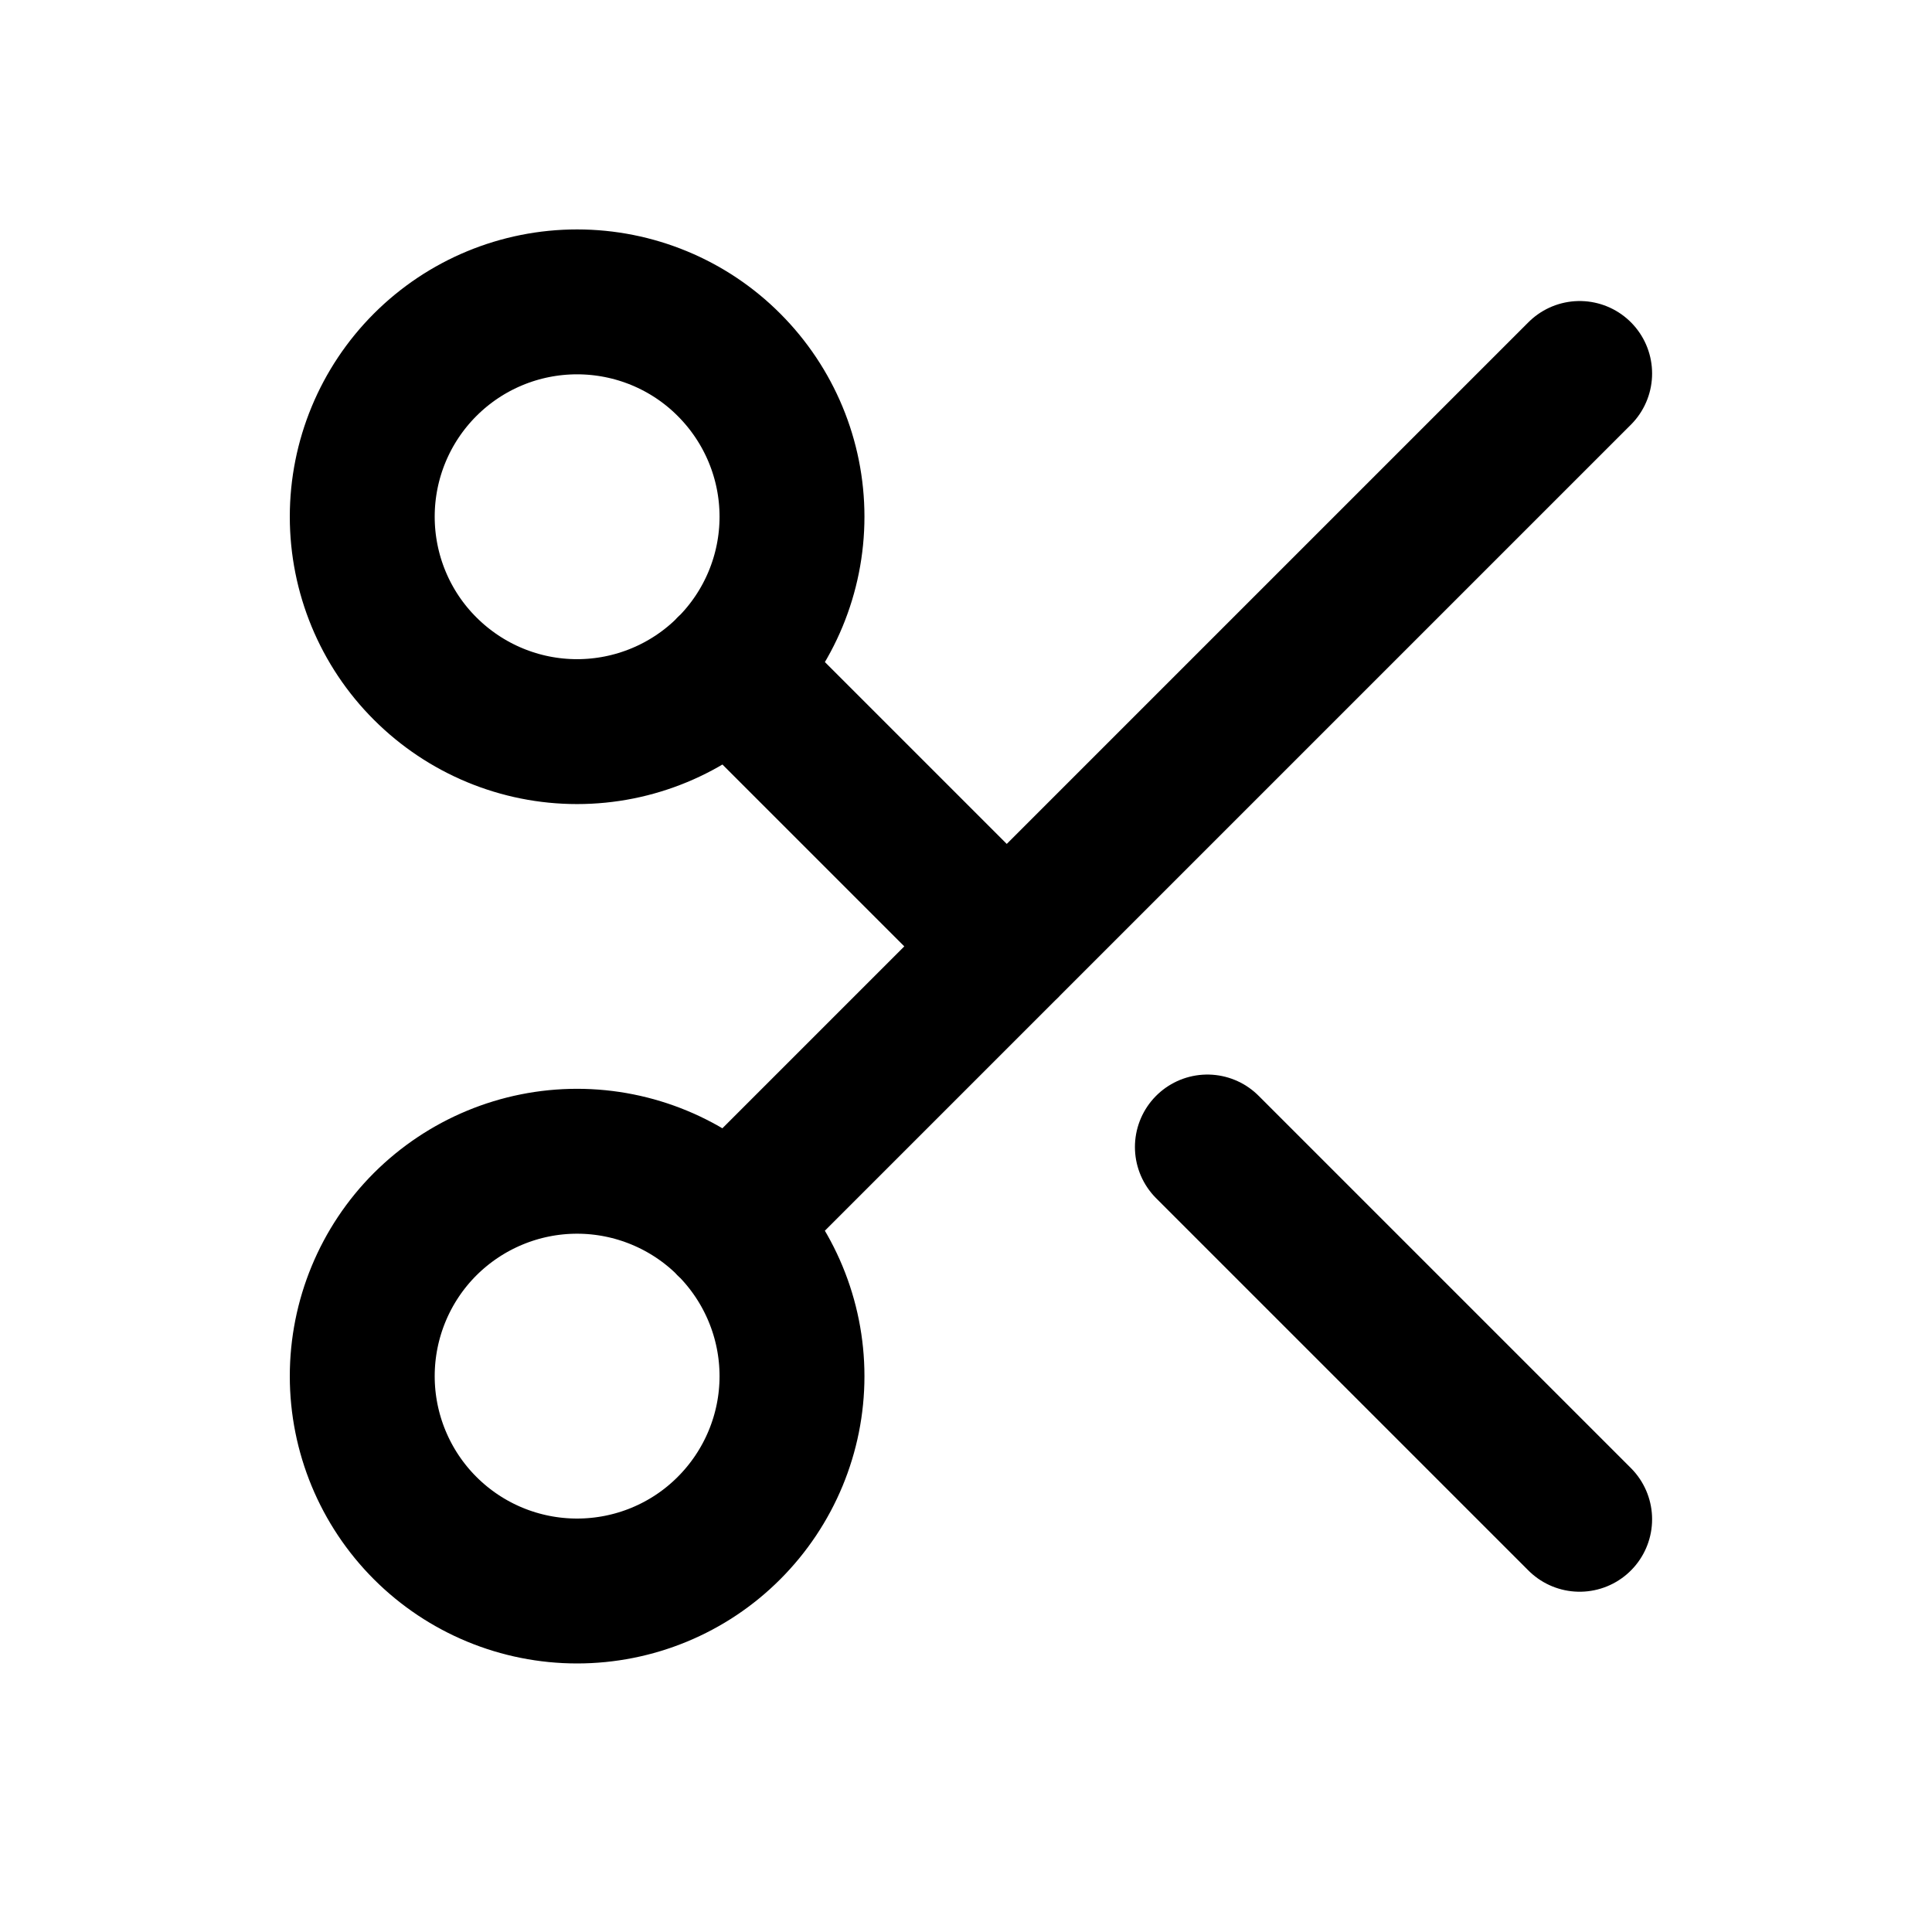
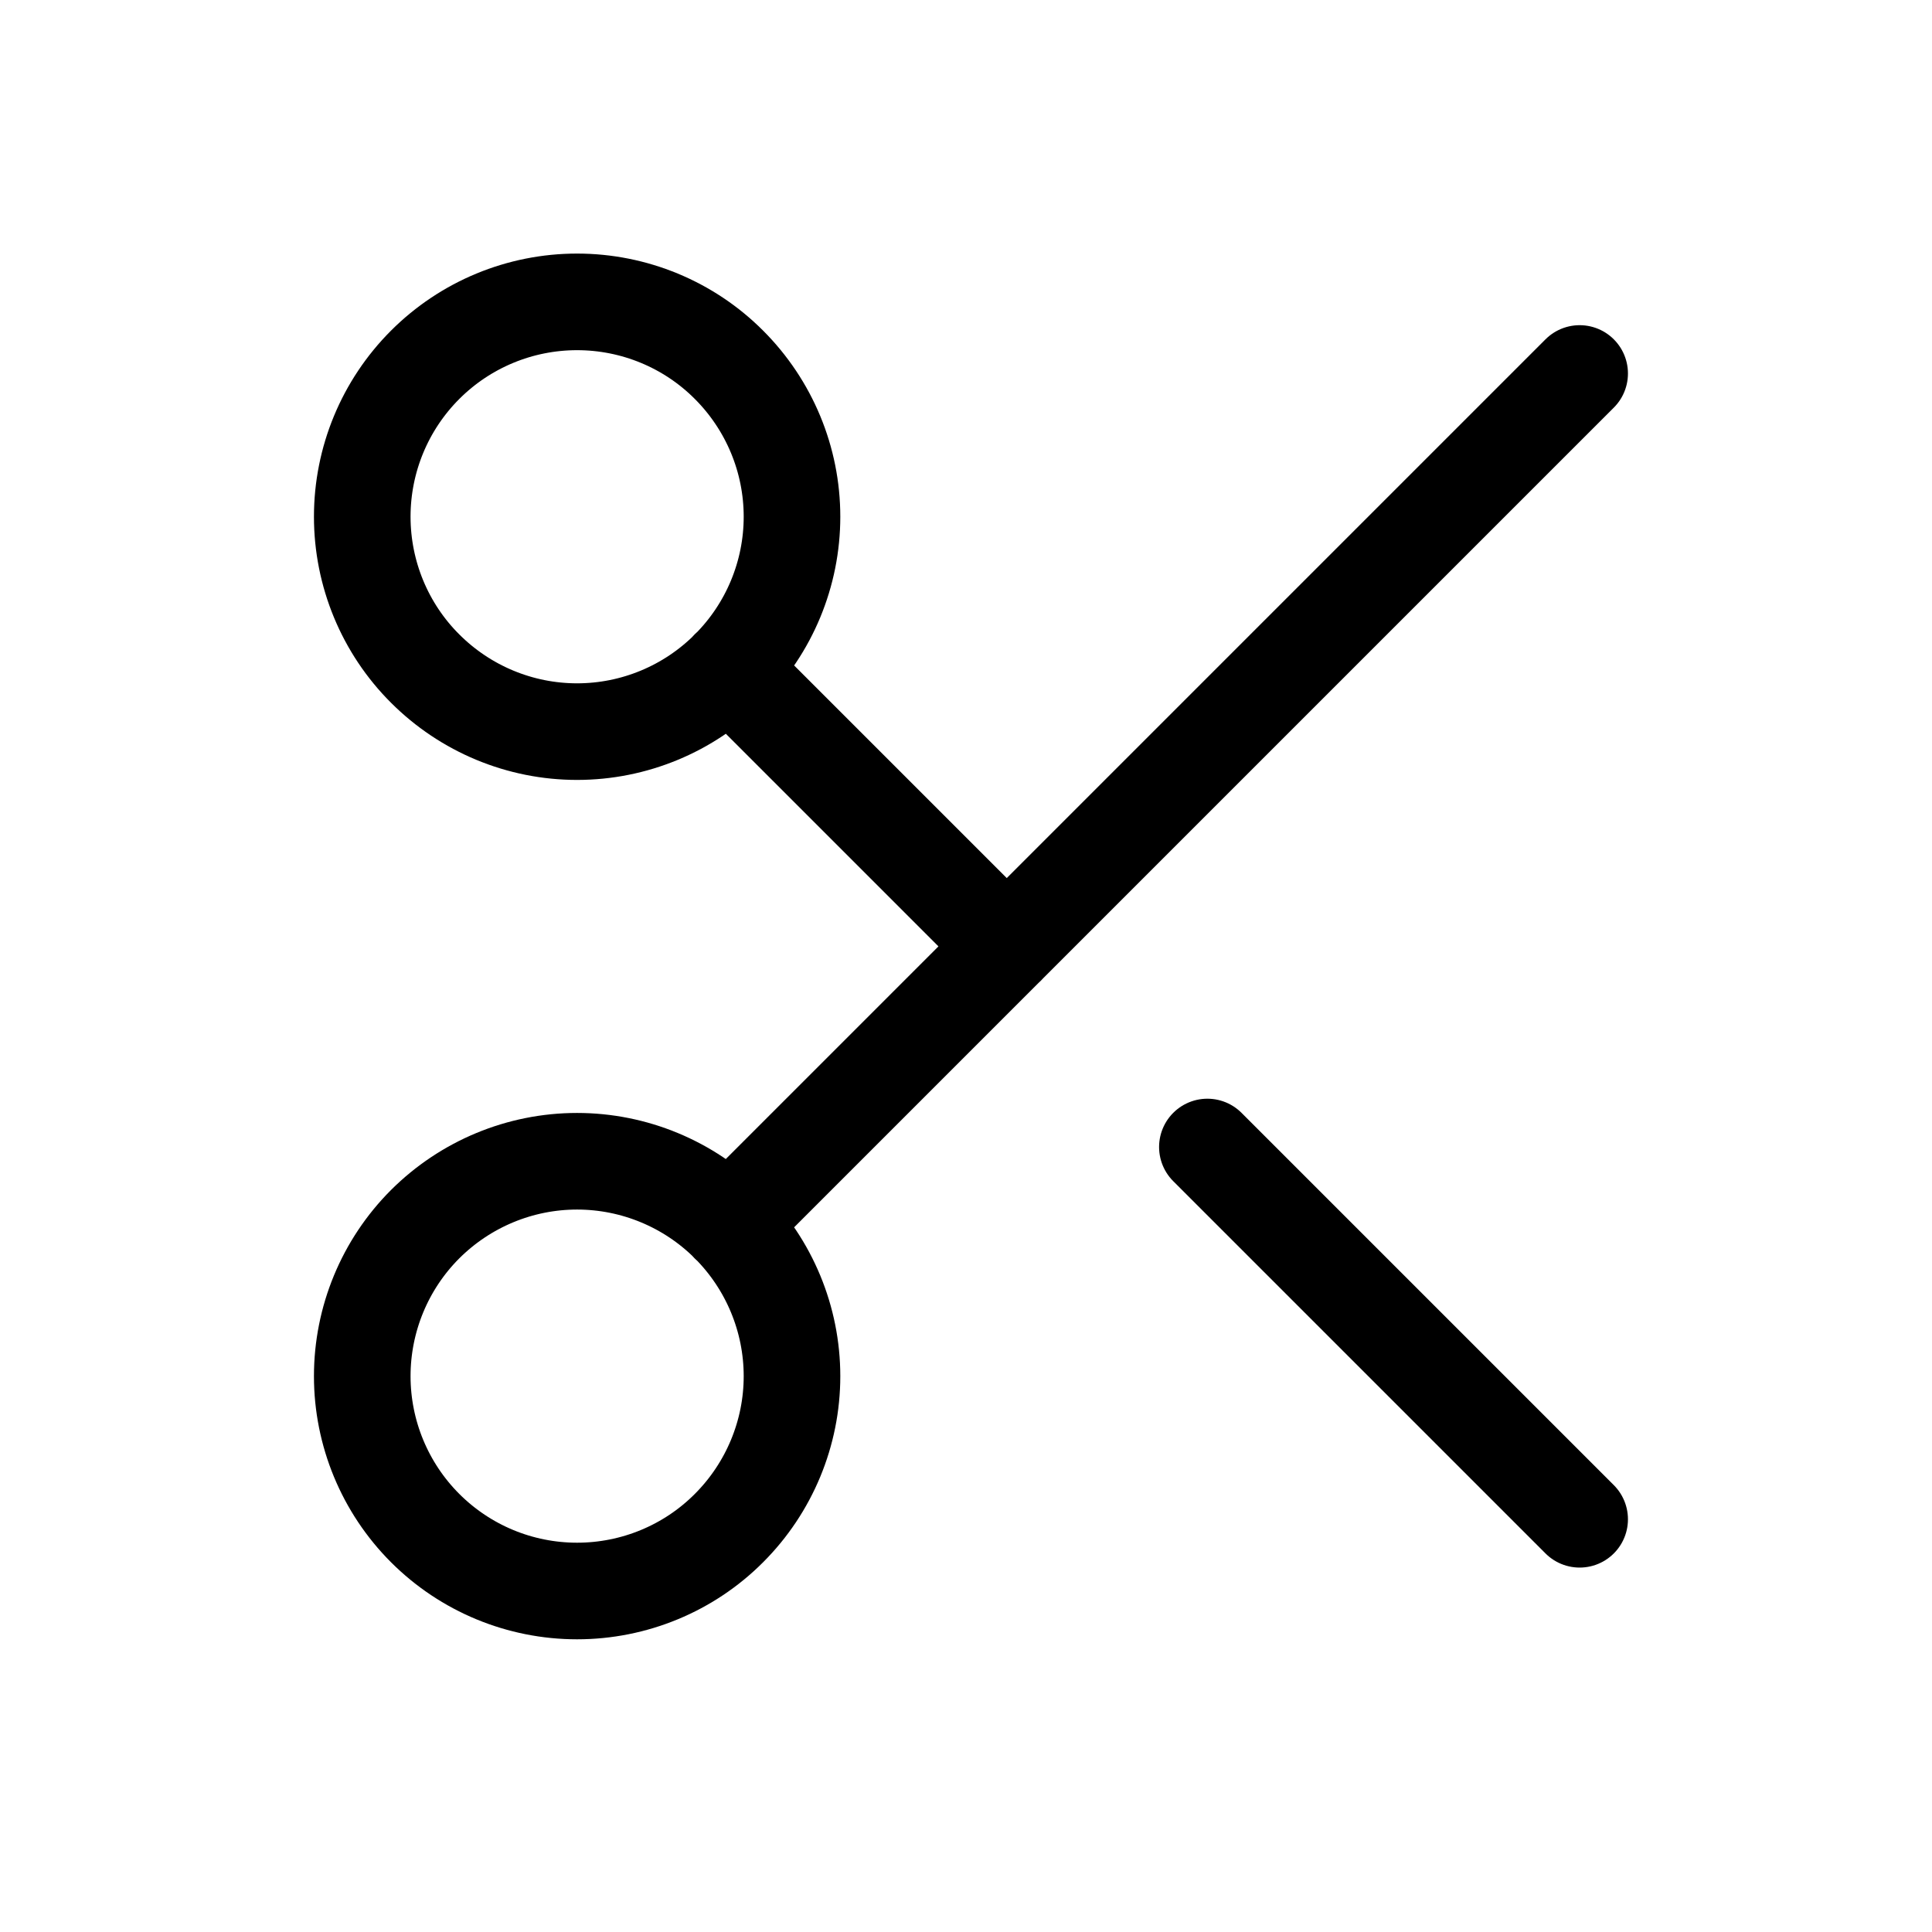
- <svg xmlns="http://www.w3.org/2000/svg" width="16" height="16" viewBox="0 0 16 16" fill="none">
-   <path d="M6.036 5.536L8.338 7.838M13.082 3.093L6.036 10.139M9.999 9.499L13.082 12.582M4.779 6.059C5.251 6.059 5.704 5.871 6.037 5.537C6.371 5.204 6.559 4.751 6.559 4.279C6.559 3.807 6.371 3.355 6.037 3.021C5.704 2.687 5.251 2.5 4.779 2.5C4.307 2.5 3.855 2.687 3.521 3.021C3.187 3.355 3 3.807 3 4.279C3 4.751 3.187 5.204 3.521 5.537C3.855 5.871 4.307 6.059 4.779 6.059ZM4.779 13.176C5.251 13.176 5.704 12.989 6.037 12.655C6.371 12.321 6.559 11.868 6.559 11.397C6.559 10.925 6.371 10.472 6.037 10.138C5.704 9.805 5.251 9.617 4.779 9.617C4.307 9.617 3.855 9.805 3.521 10.138C3.187 10.472 3 10.925 3 11.397C3 11.868 3.187 12.321 3.521 12.655C3.855 12.989 4.307 13.176 4.779 13.176Z" stroke="black" stroke-width="1.2" stroke-linecap="round" stroke-linejoin="round" />
+ <svg xmlns="http://www.w3.org/2000/svg" width="24" height="24" viewBox="0 0 24 24" fill="none">
+   <g transform="scale(1.5)">
+     <path d="M6.036 5.536L8.338 7.838M13.082 3.093L6.036 10.139M9.999 9.499L13.082 12.582M4.779 6.059C5.251 6.059 5.704 5.871 6.037 5.537C6.371 5.204 6.559 4.751 6.559 4.279C6.559 3.807 6.371 3.355 6.037 3.021C5.704 2.687 5.251 2.5 4.779 2.5C4.307 2.5 3.855 2.687 3.521 3.021C3.187 3.355 3 3.807 3 4.279C3 4.751 3.187 5.204 3.521 5.537C3.855 5.871 4.307 6.059 4.779 6.059ZM4.779 13.176C5.251 13.176 5.704 12.989 6.037 12.655C6.371 12.321 6.559 11.868 6.559 11.397C6.559 10.925 6.371 10.472 6.037 10.138C5.704 9.805 5.251 9.617 4.779 9.617C4.307 9.617 3.855 9.805 3.521 10.138C3.187 10.472 3 10.925 3 11.397C3 11.868 3.187 12.321 3.521 12.655C3.855 12.989 4.307 13.176 4.779 13.176Z" stroke="currentColor" stroke-width="0.8" stroke-linecap="round" stroke-linejoin="round" />
+   </g>
</svg>
